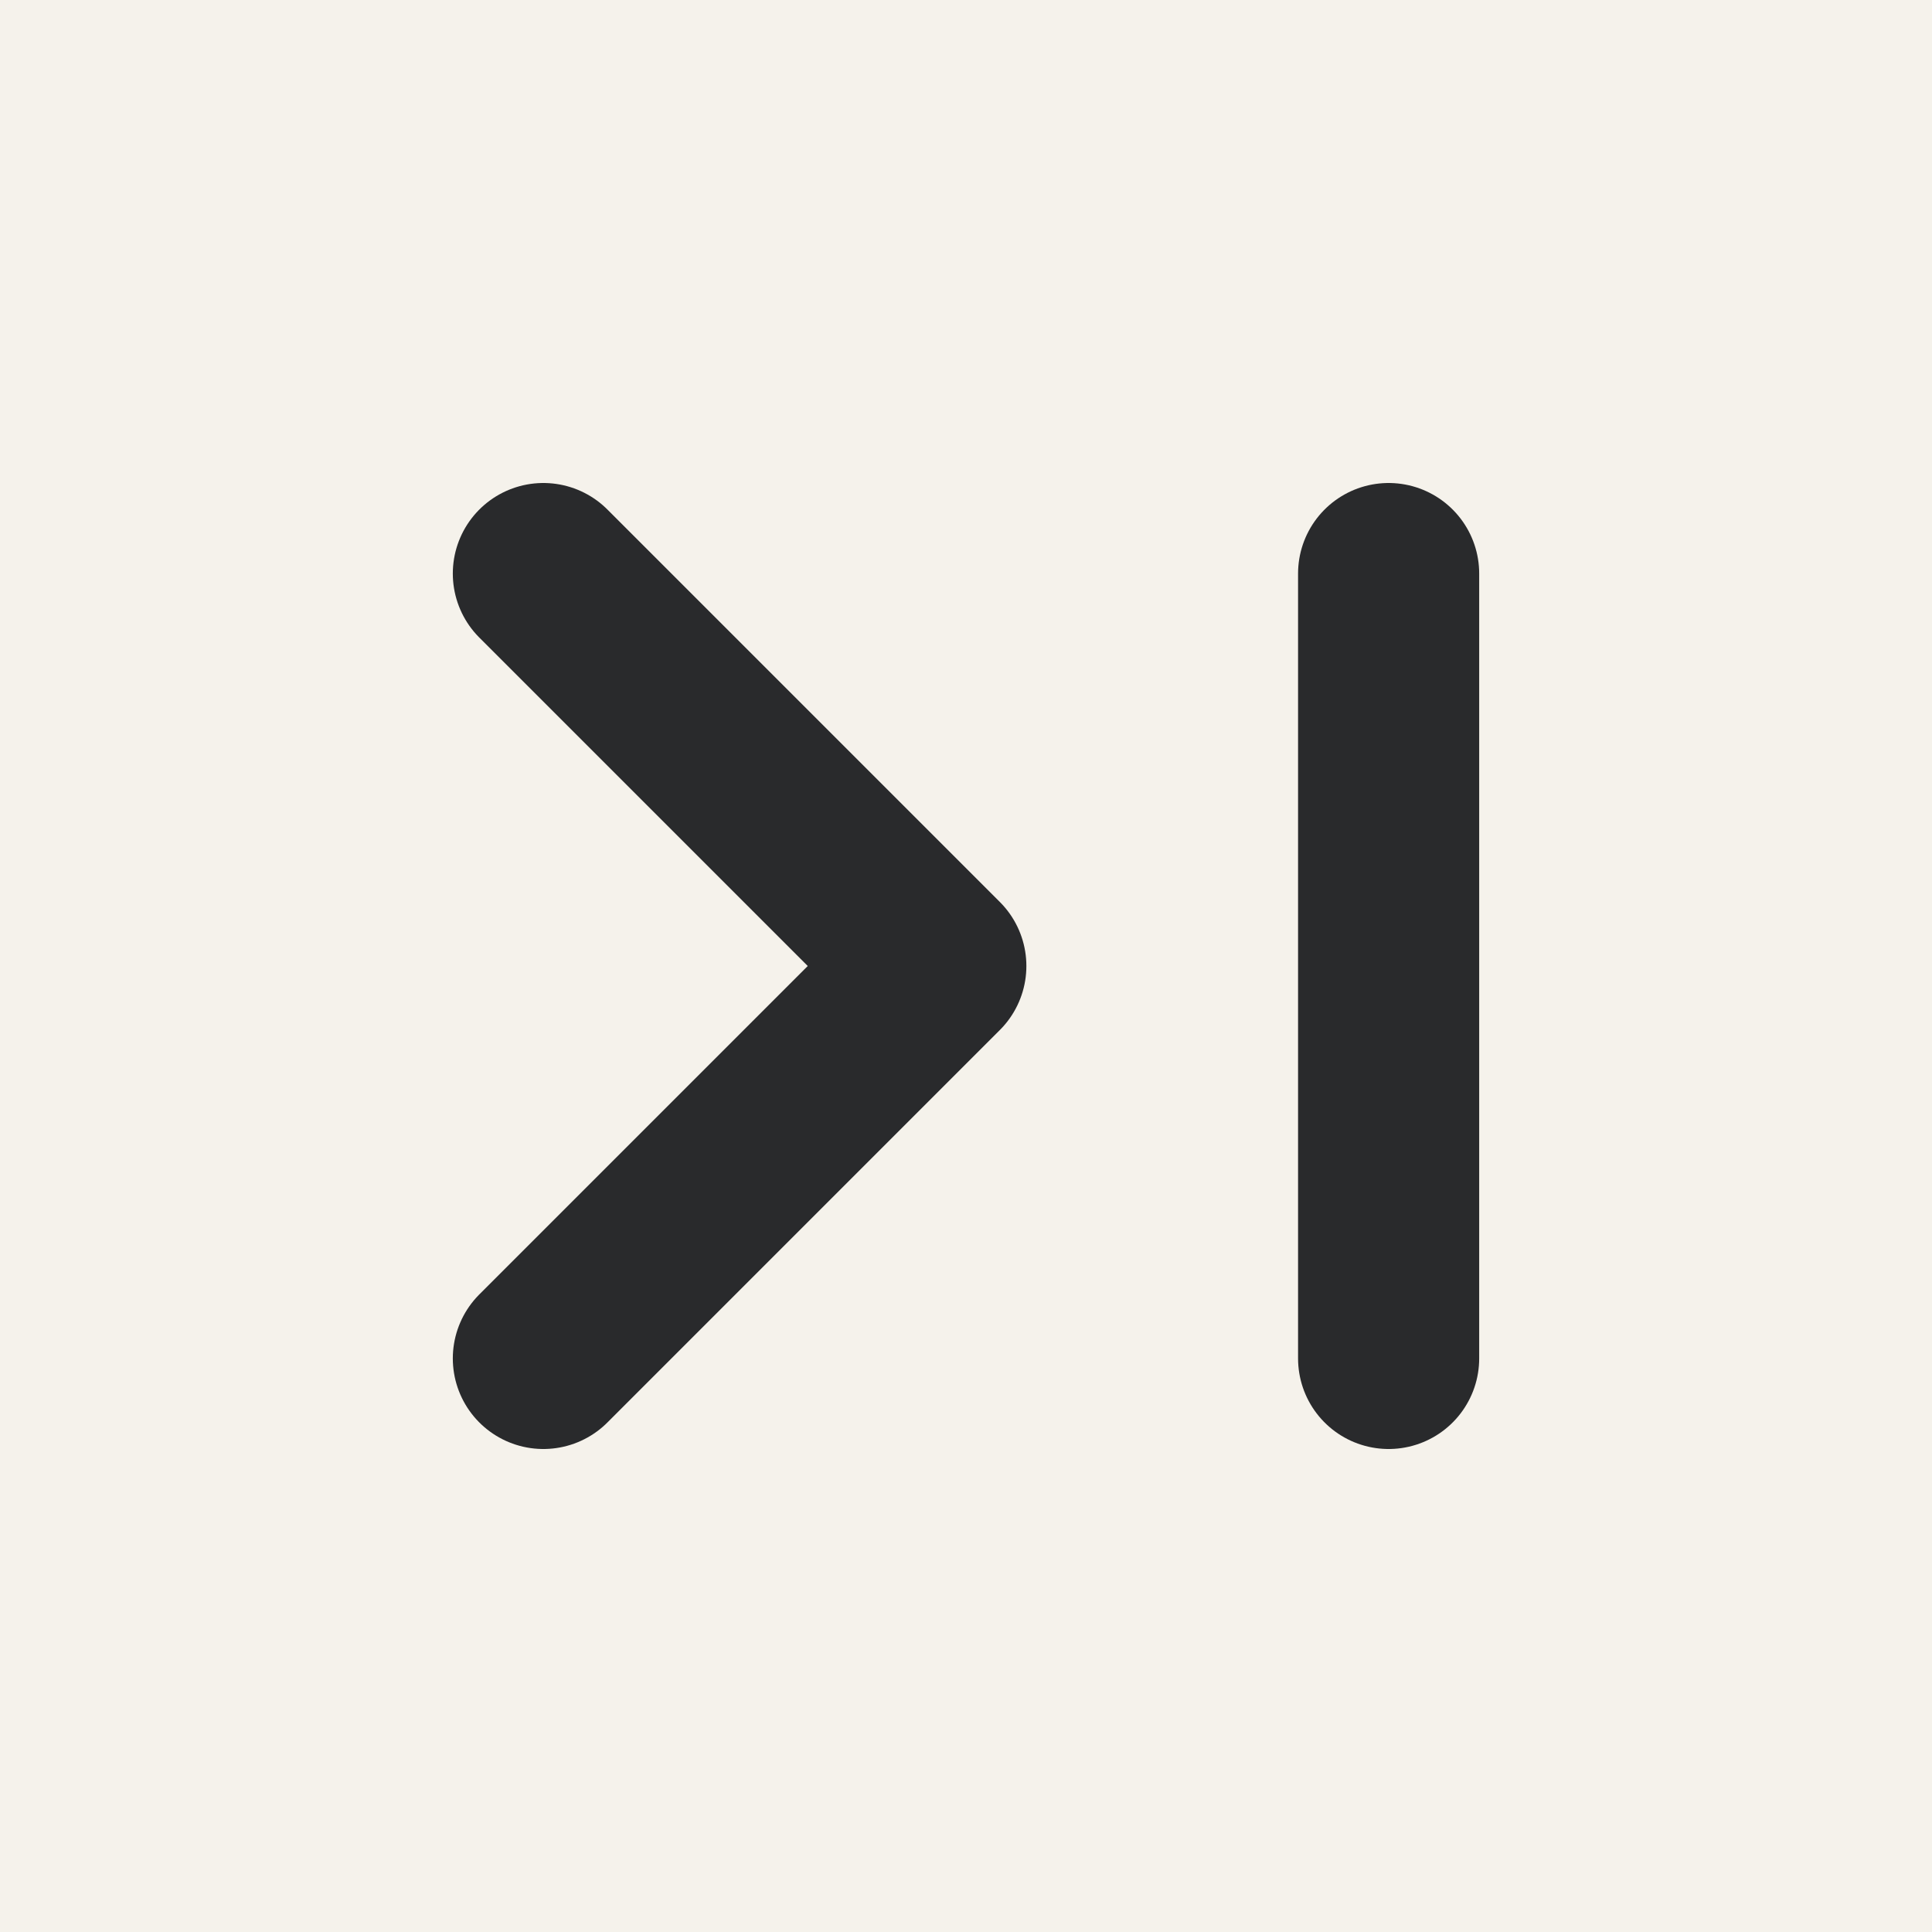
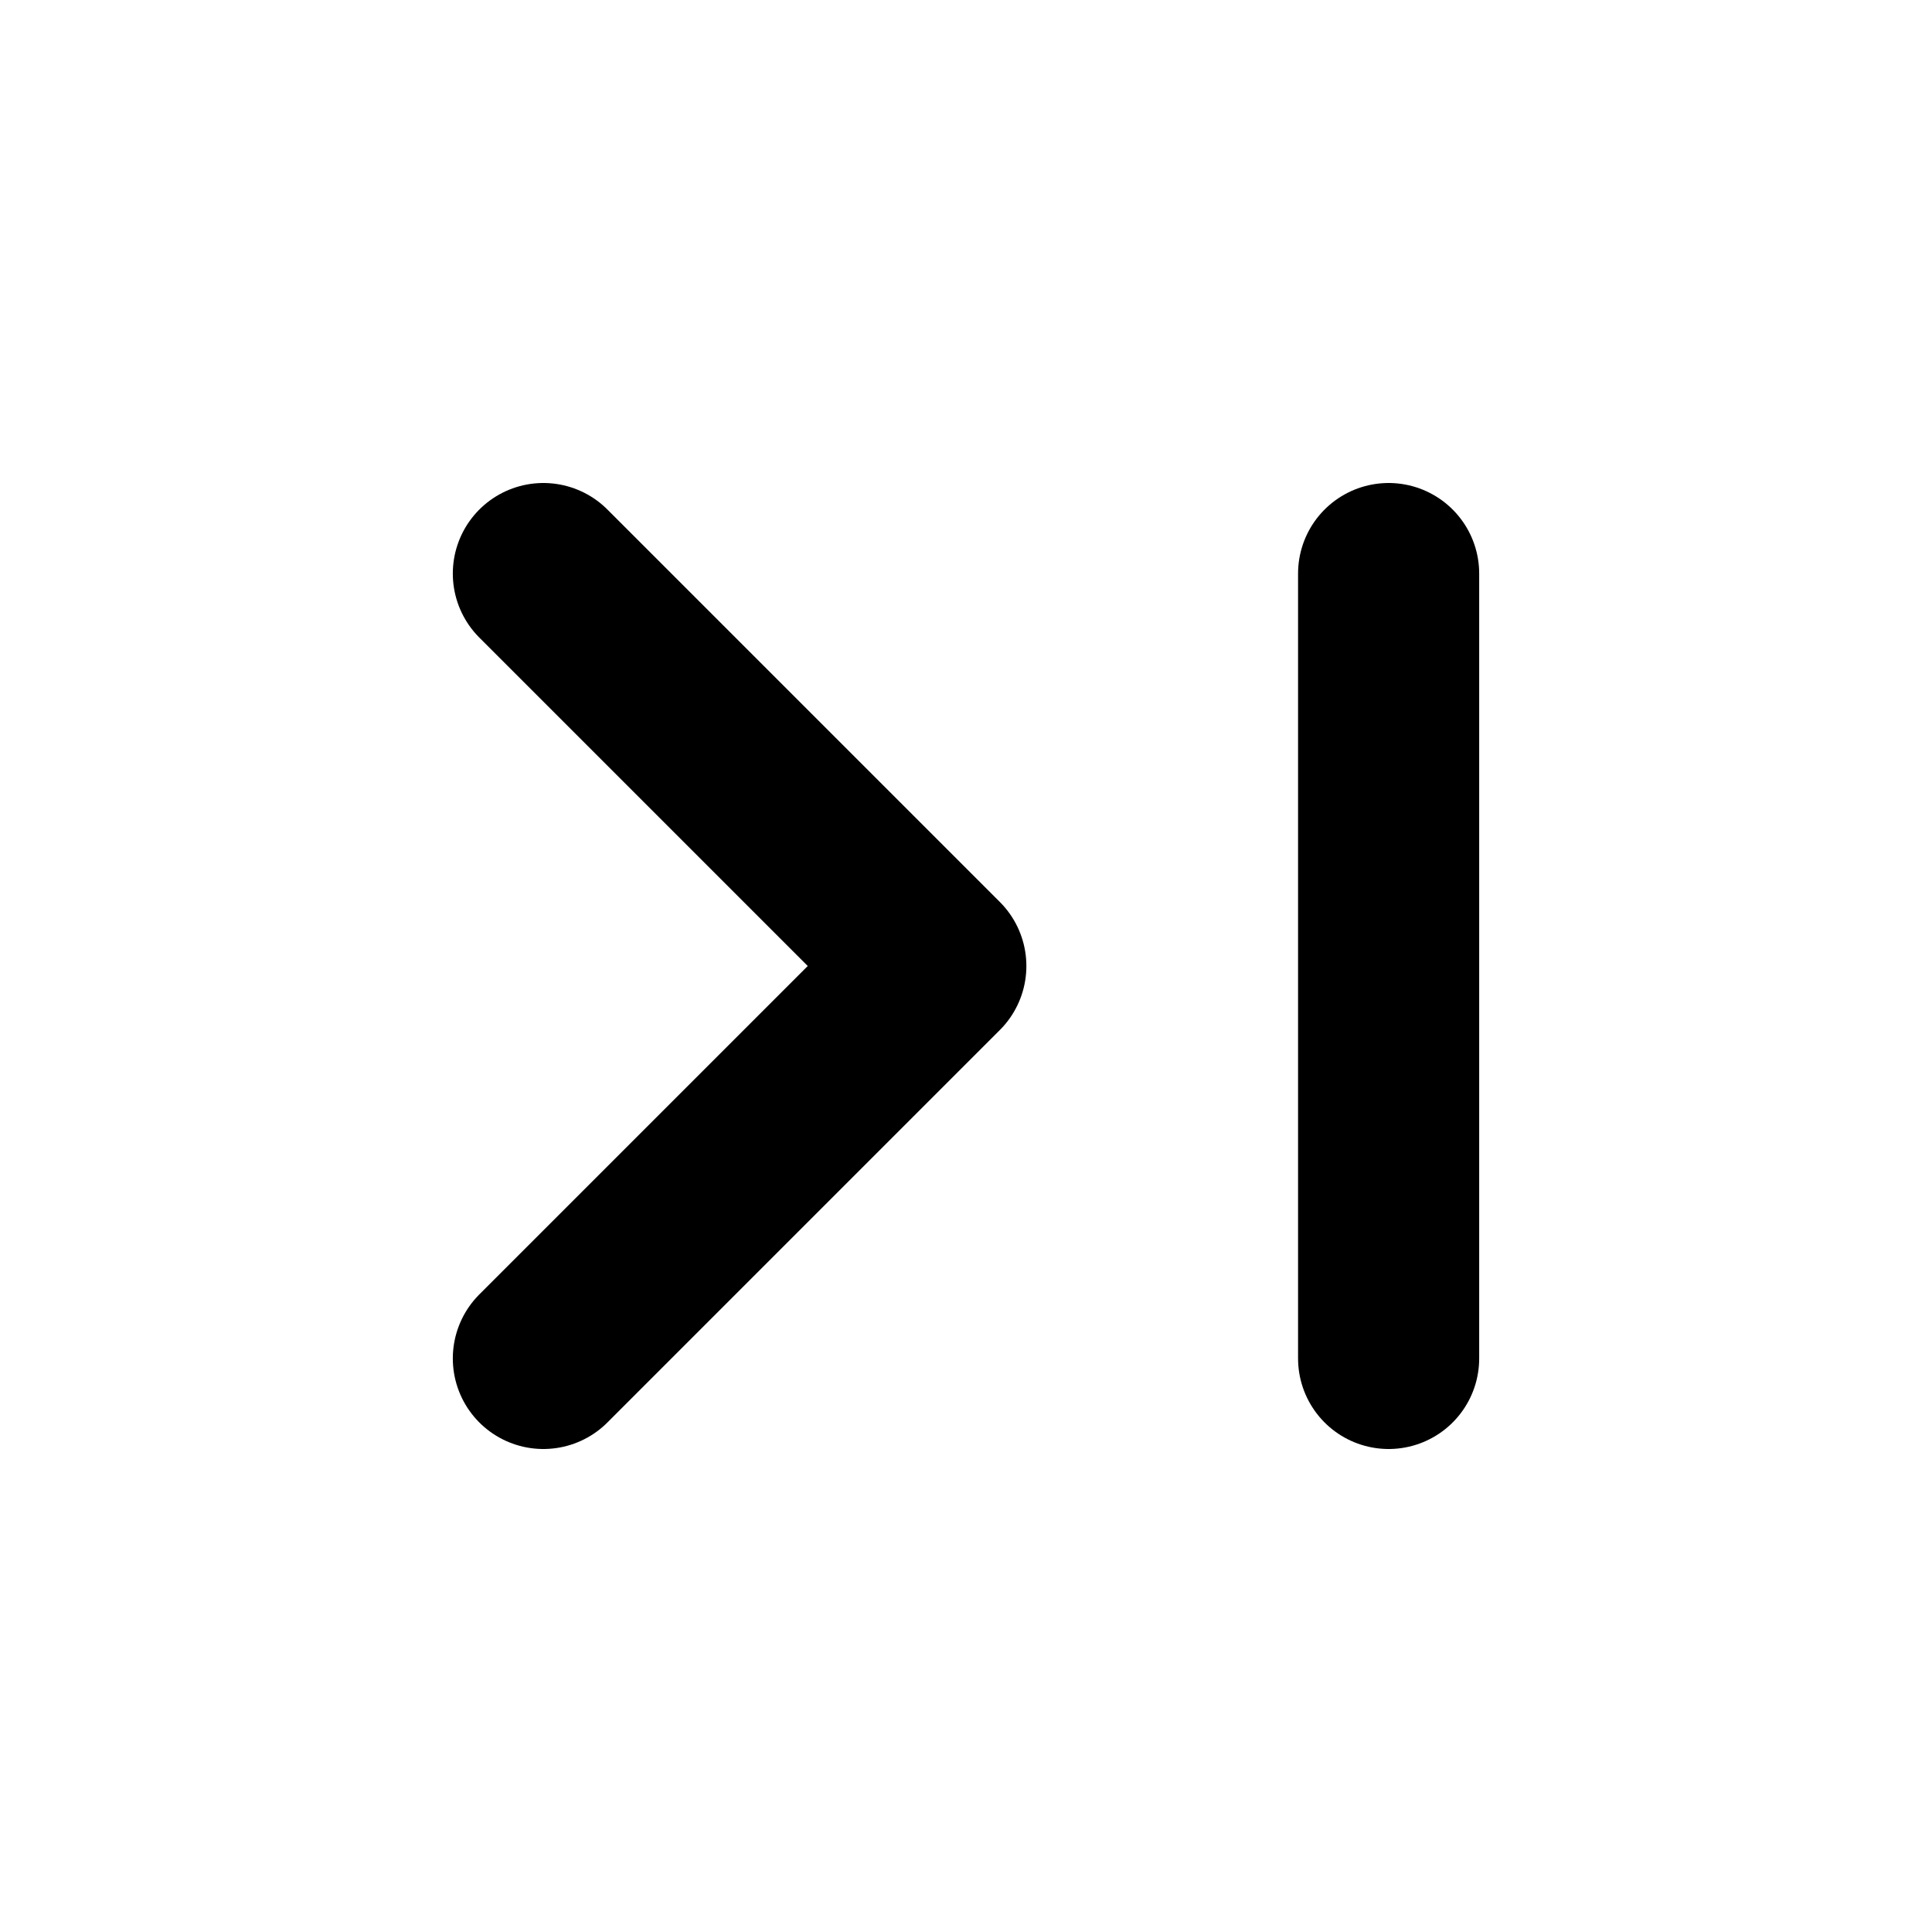
<svg xmlns="http://www.w3.org/2000/svg" width="1024" height="1024" viewBox="0 0 256 256" fill="none">
-   <rect width="256" height="256" fill="#F5F2EB" />
-   <g stroke="#292A2C" stroke-width="24" stroke-linecap="round" stroke-linejoin="round">
+   <rect width="256" height="256" fill="#FFFFFF" />
+   <g stroke="#000000" stroke-width="24" stroke-linecap="round" stroke-linejoin="round">
    <path d="M72 76 124 128 72 180" />
    <path d="M184 76v104" />
  </g>
</svg>
